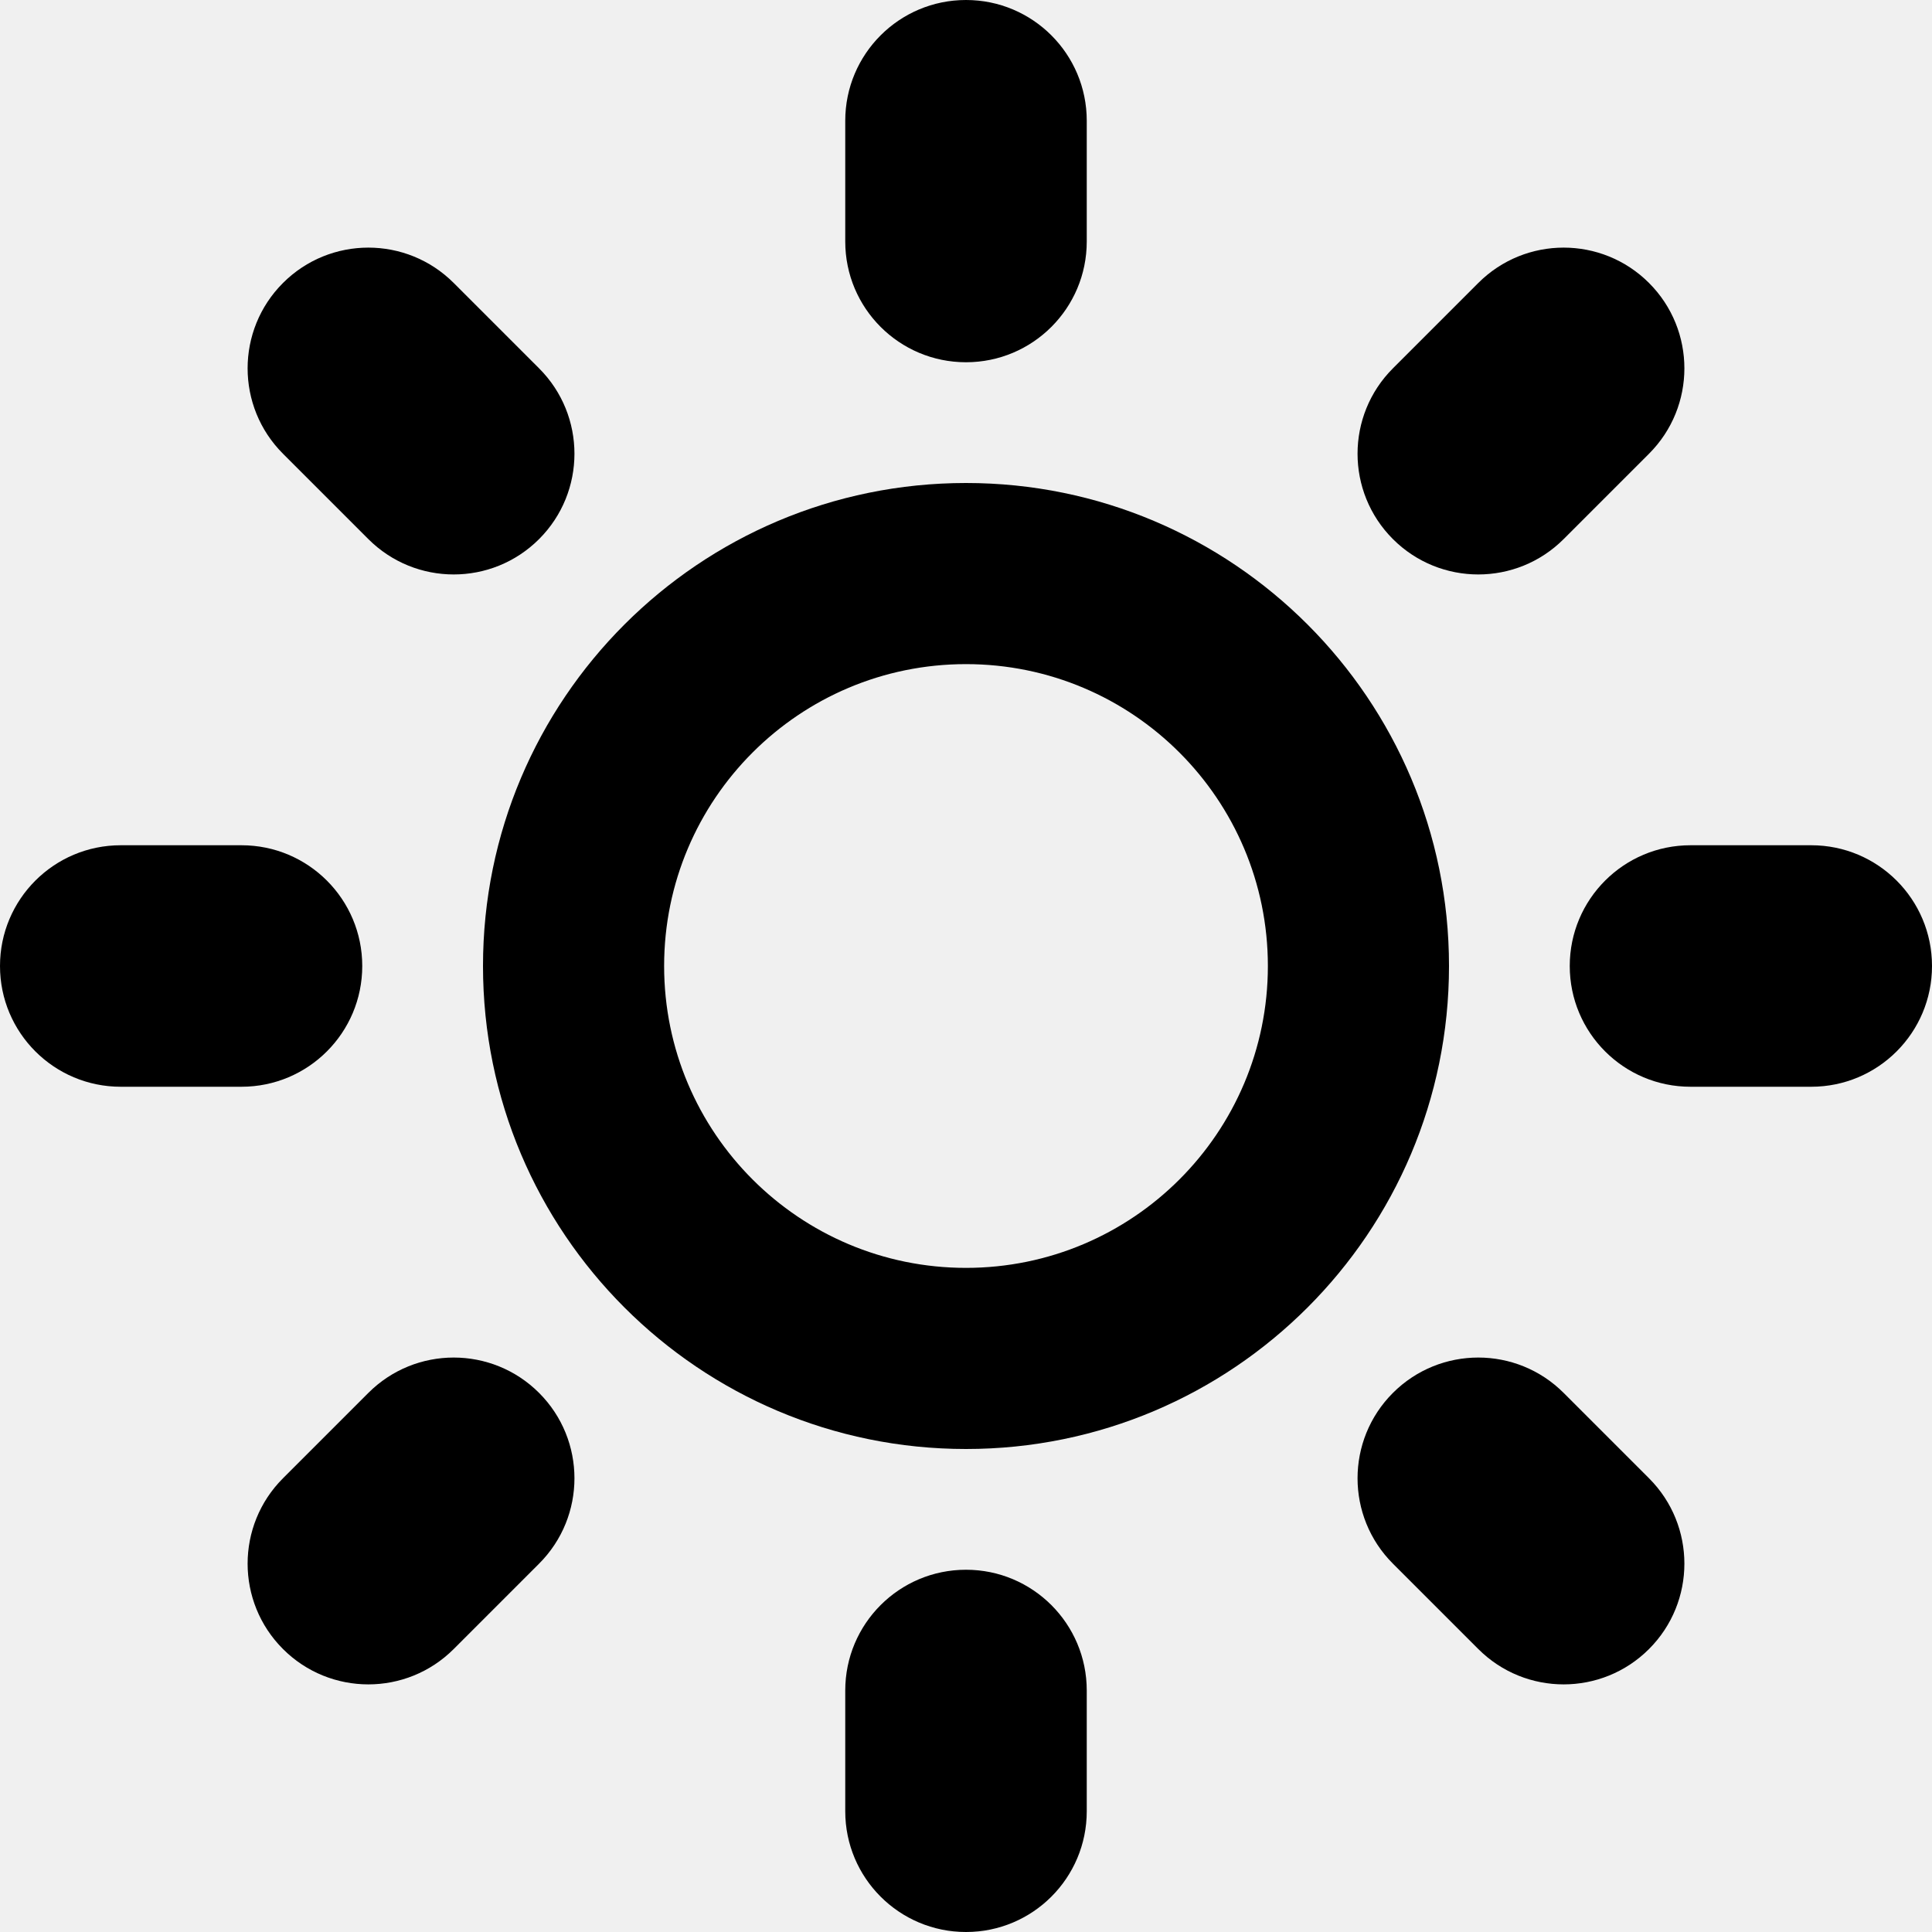
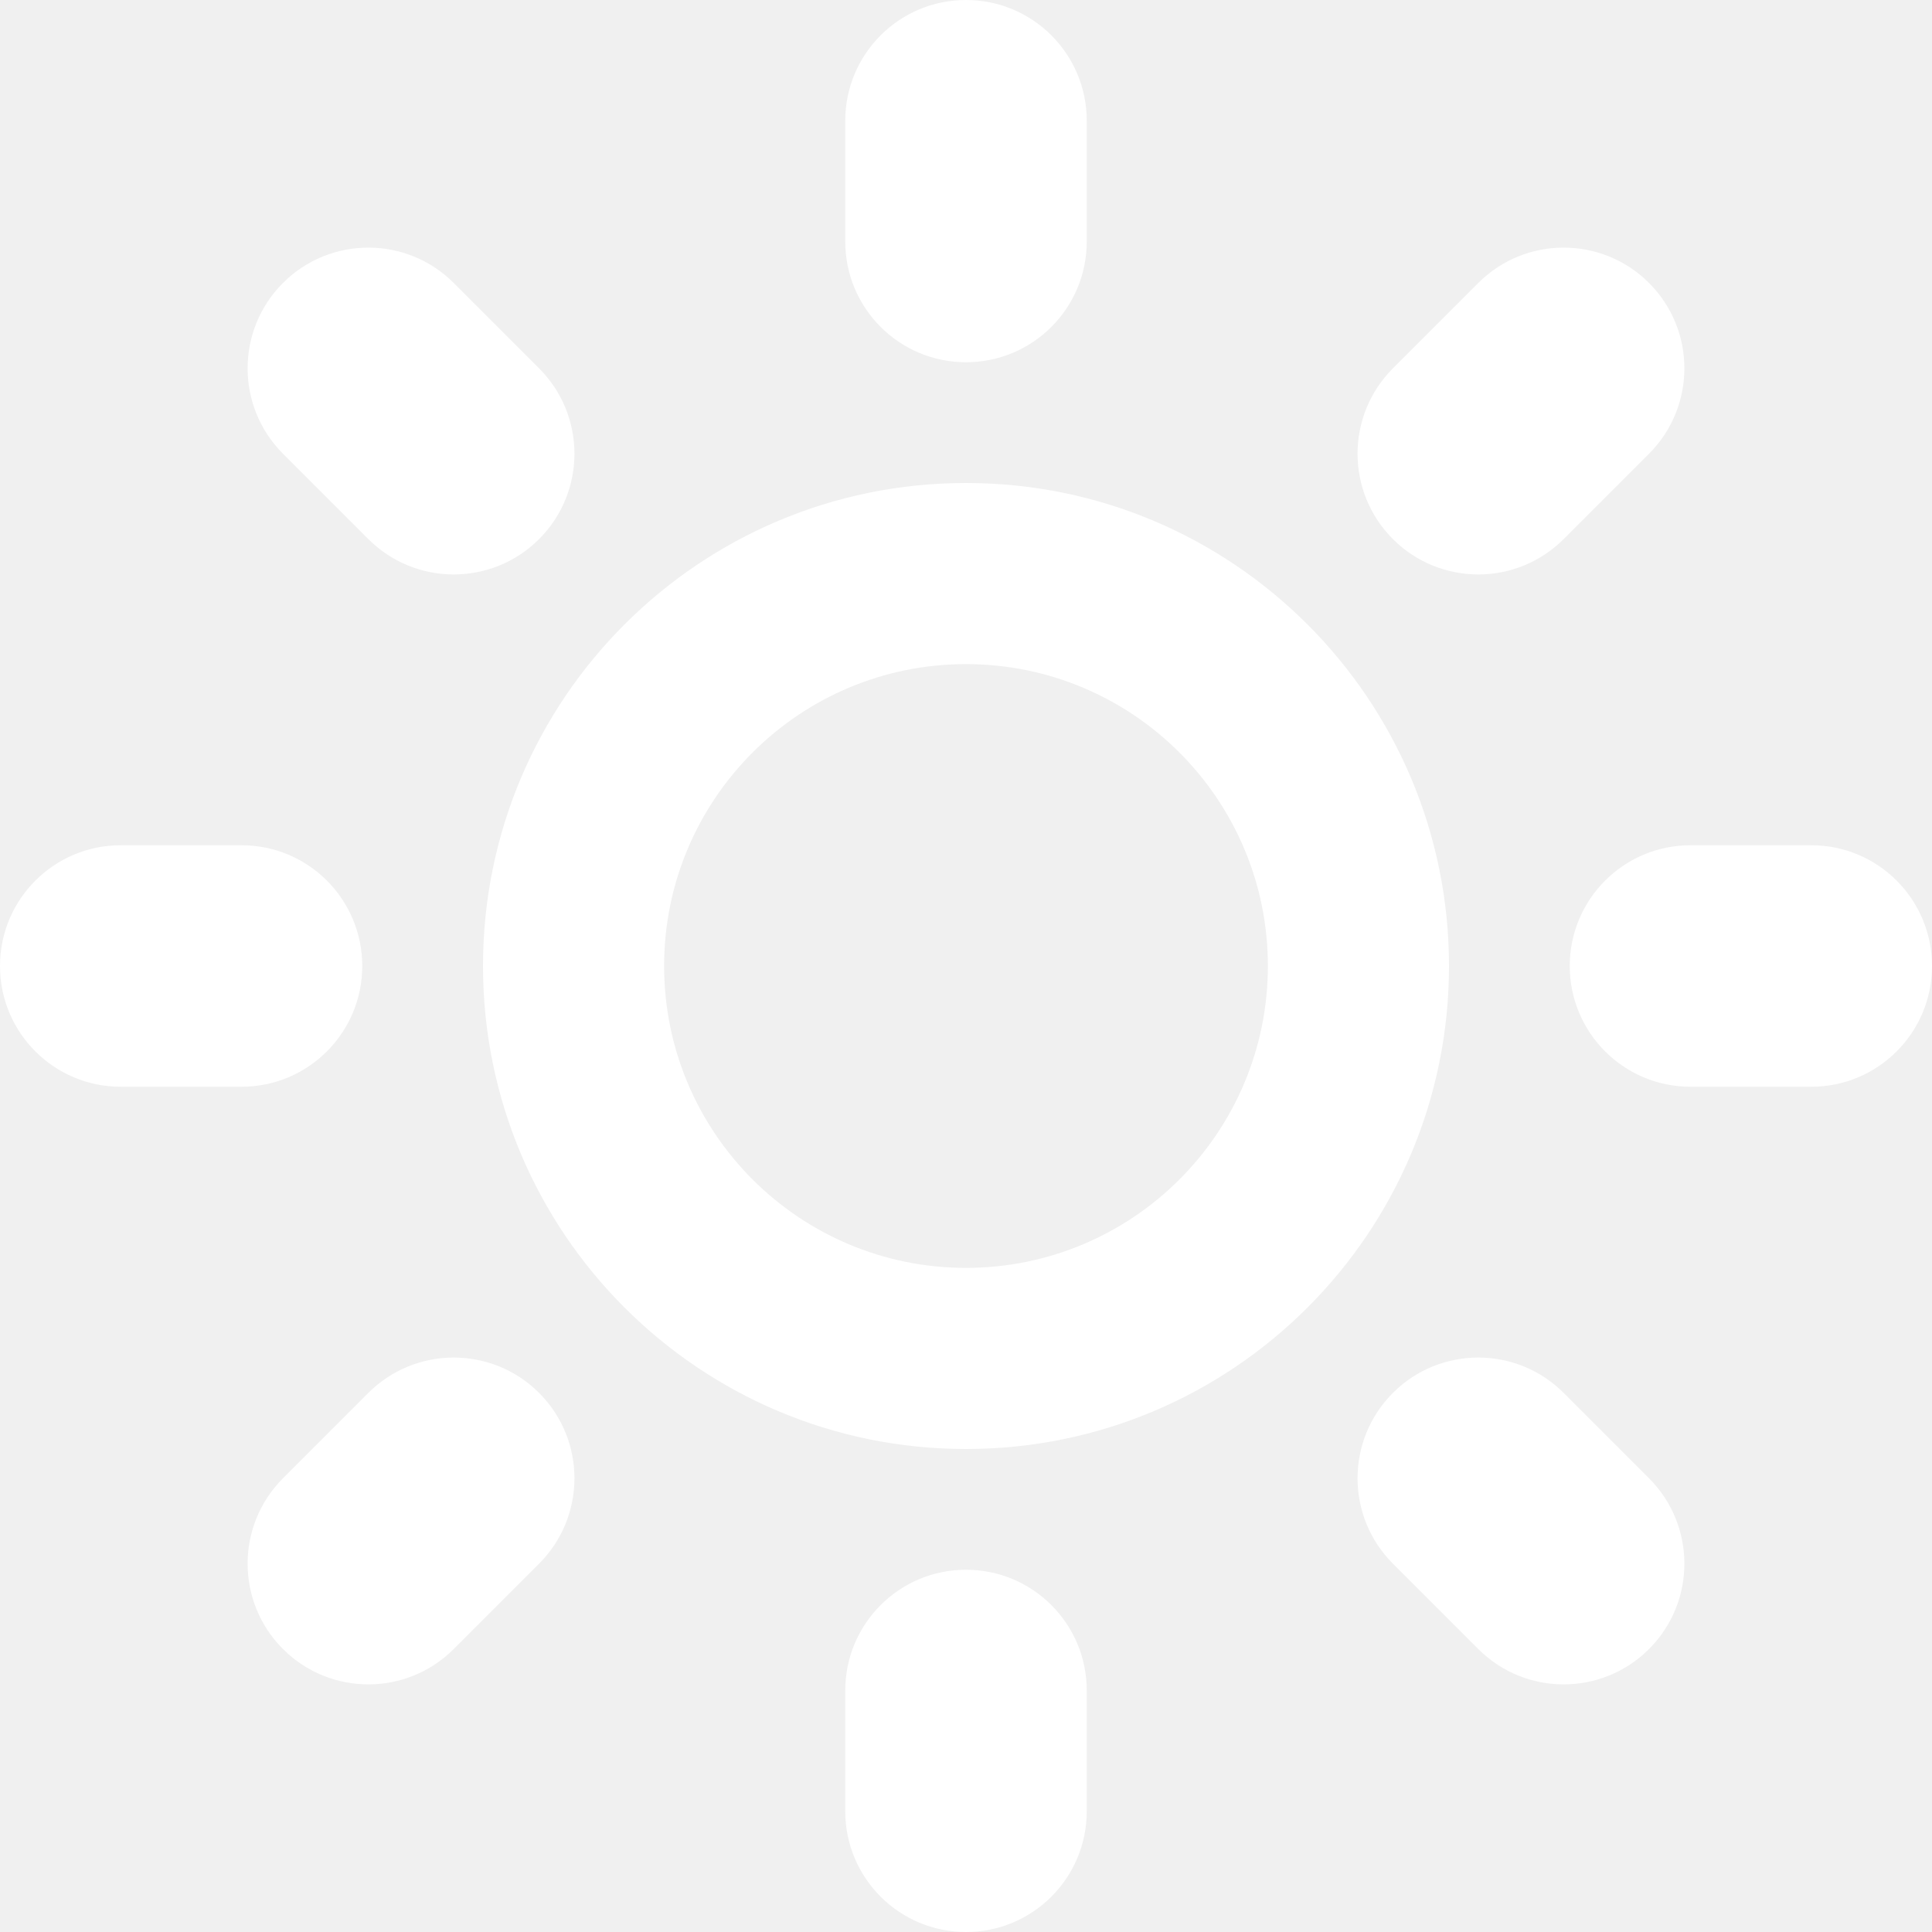
- <svg xmlns="http://www.w3.org/2000/svg" version="1.1" width="32" height="32" viewBox="0 0 32 32">
-   <path d="M16 26c1.105 0 2 0.895 2 2v2c0 1.105-0.895 2-2 2s-2-0.895-2-2v-2c0-1.105 0.895-2 2-2zM16 6c-1.105 0-2-0.895-2-2v-2c0-1.105 0.895-2 2-2s2 0.895 2 2v2c0 1.105-0.895 2-2 2zM30 14c1.105 0 2 0.895 2 2s-0.895 2-2 2h-2c-1.105 0-2-0.895-2-2s0.895-2 2-2h2zM6 16c0 1.105-0.895 2-2 2h-2c-1.105 0-2-0.895-2-2s0.895-2 2-2h2c1.105 0 2 0.895 2 2zM25.899 23.071l1.414 1.414c0.781 0.781 0.781 2.047 0 2.828s-2.047 0.781-2.828 0l-1.414-1.414c-0.781-0.781-0.781-2.047 0-2.828s2.047-0.781 2.828 0zM6.101 8.929l-1.414-1.414c-0.781-0.781-0.781-2.047 0-2.828s2.047-0.781 2.828 0l1.414 1.414c0.781 0.781 0.781 2.047 0 2.828s-2.047 0.781-2.828 0zM25.899 8.929c-0.781 0.781-2.047 0.781-2.828 0s-0.781-2.047 0-2.828l1.414-1.414c0.781-0.781 2.047-0.781 2.828 0s0.781 2.047 0 2.828l-1.414 1.414zM6.101 23.071c0.781-0.781 2.047-0.781 2.828 0s0.781 2.047 0 2.828l-1.414 1.414c-0.781 0.781-2.047 0.781-2.828 0s-0.781-2.047 0-2.828l1.414-1.414z" />
-   <path d="M16 8c-4.418 0-8 3.582-8 8s3.582 8 8 8c4.418 0 8-3.582 8-8s-3.582-8-8-8zM16 21c-2.761 0-5-2.239-5-5s2.239-5 5-5 5 2.239 5 5-2.239 5-5 5z" />
+ <svg xmlns="http://www.w3.org/2000/svg" version="1.1" width="24" height="24" viewBox="0 0 32 32">
+   <path fill="#fff" d="M16 26c1.105 0 2 0.895 2 2v2c0 1.105-0.895 2-2 2s-2-0.895-2-2v-2c0-1.105 0.895-2 2-2zM16 6c-1.105 0-2-0.895-2-2v-2c0-1.105 0.895-2 2-2s2 0.895 2 2v2c0 1.105-0.895 2-2 2zM30 14c1.105 0 2 0.895 2 2s-0.895 2-2 2h-2c-1.105 0-2-0.895-2-2s0.895-2 2-2h2zM6 16c0 1.105-0.895 2-2 2h-2c-1.105 0-2-0.895-2-2s0.895-2 2-2h2c1.105 0 2 0.895 2 2zM25.899 23.071l1.414 1.414c0.781 0.781 0.781 2.047 0 2.828s-2.047 0.781-2.828 0l-1.414-1.414c-0.781-0.781-0.781-2.047 0-2.828s2.047-0.781 2.828 0zM6.101 8.929l-1.414-1.414c-0.781-0.781-0.781-2.047 0-2.828s2.047-0.781 2.828 0l1.414 1.414c0.781 0.781 0.781 2.047 0 2.828s-2.047 0.781-2.828 0zM25.899 8.929c-0.781 0.781-2.047 0.781-2.828 0s-0.781-2.047 0-2.828l1.414-1.414c0.781-0.781 2.047-0.781 2.828 0s0.781 2.047 0 2.828l-1.414 1.414zM6.101 23.071c0.781-0.781 2.047-0.781 2.828 0s0.781 2.047 0 2.828l-1.414 1.414c-0.781 0.781-2.047 0.781-2.828 0s-0.781-2.047 0-2.828l1.414-1.414z" />
+   <path fill="#fff" d="M16 8c-4.418 0-8 3.582-8 8s3.582 8 8 8c4.418 0 8-3.582 8-8s-3.582-8-8-8zM16 21c-2.761 0-5-2.239-5-5s2.239-5 5-5 5 2.239 5 5-2.239 5-5 5z" />
</svg>
